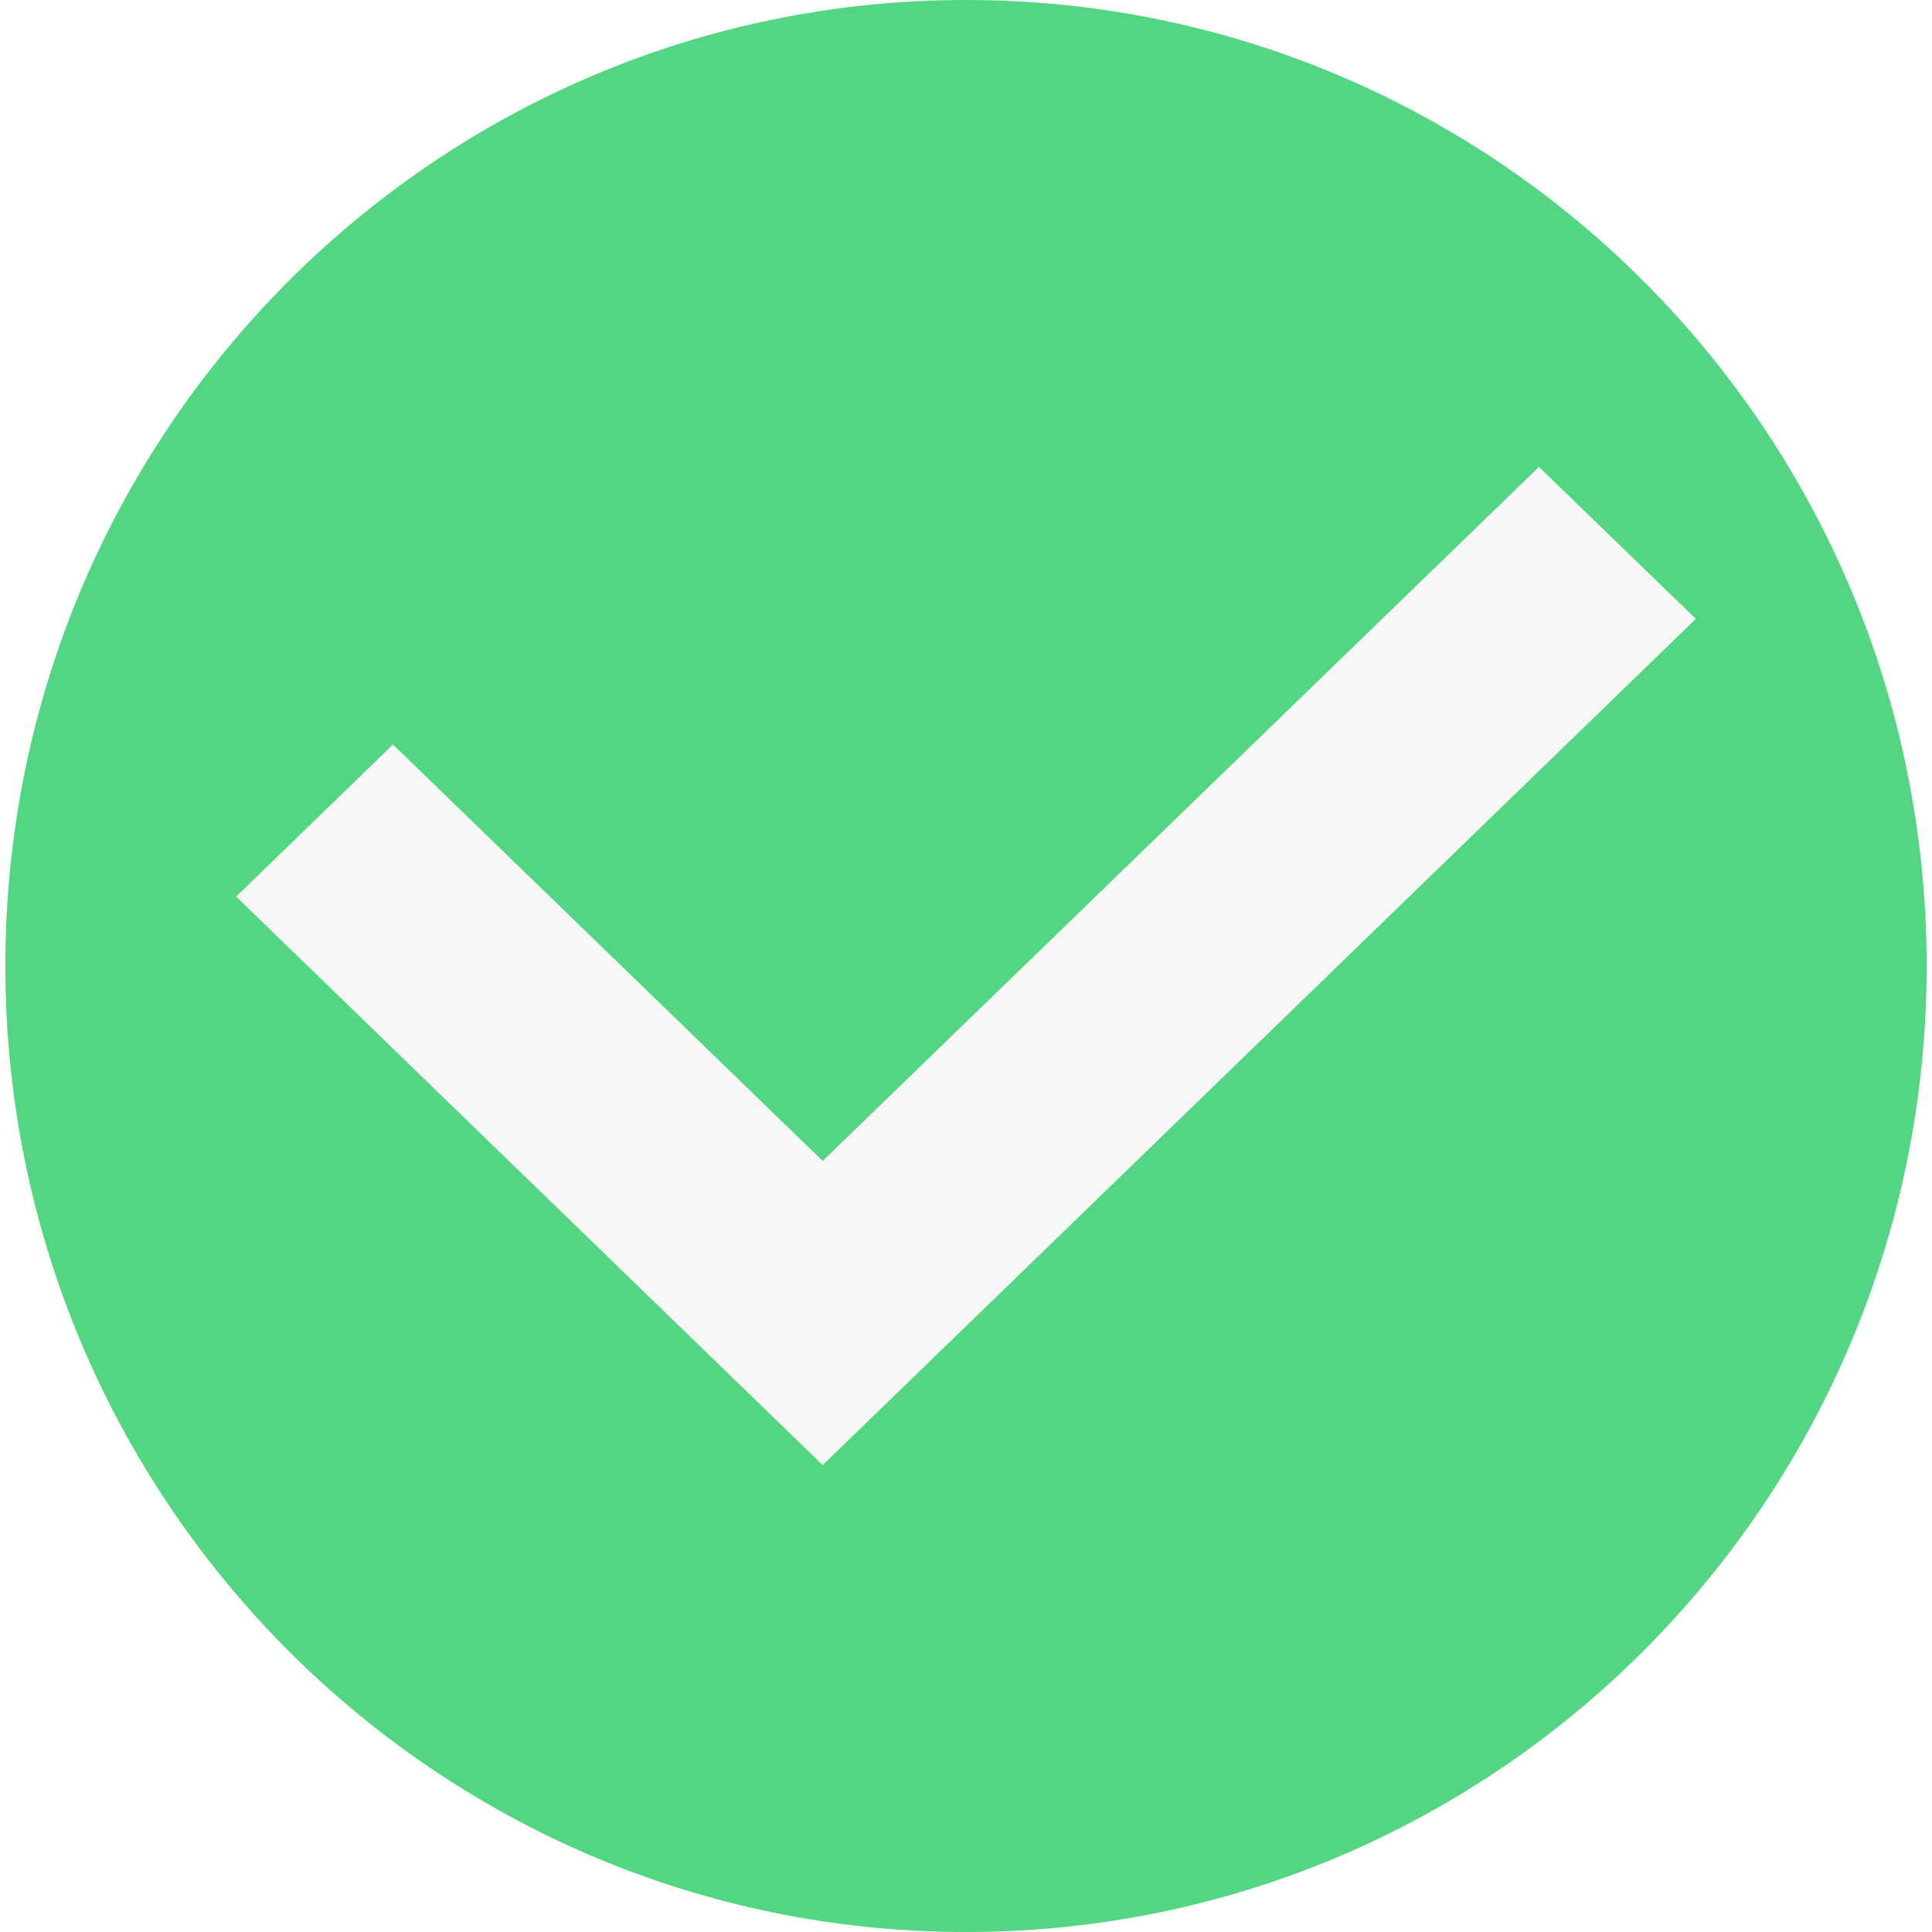
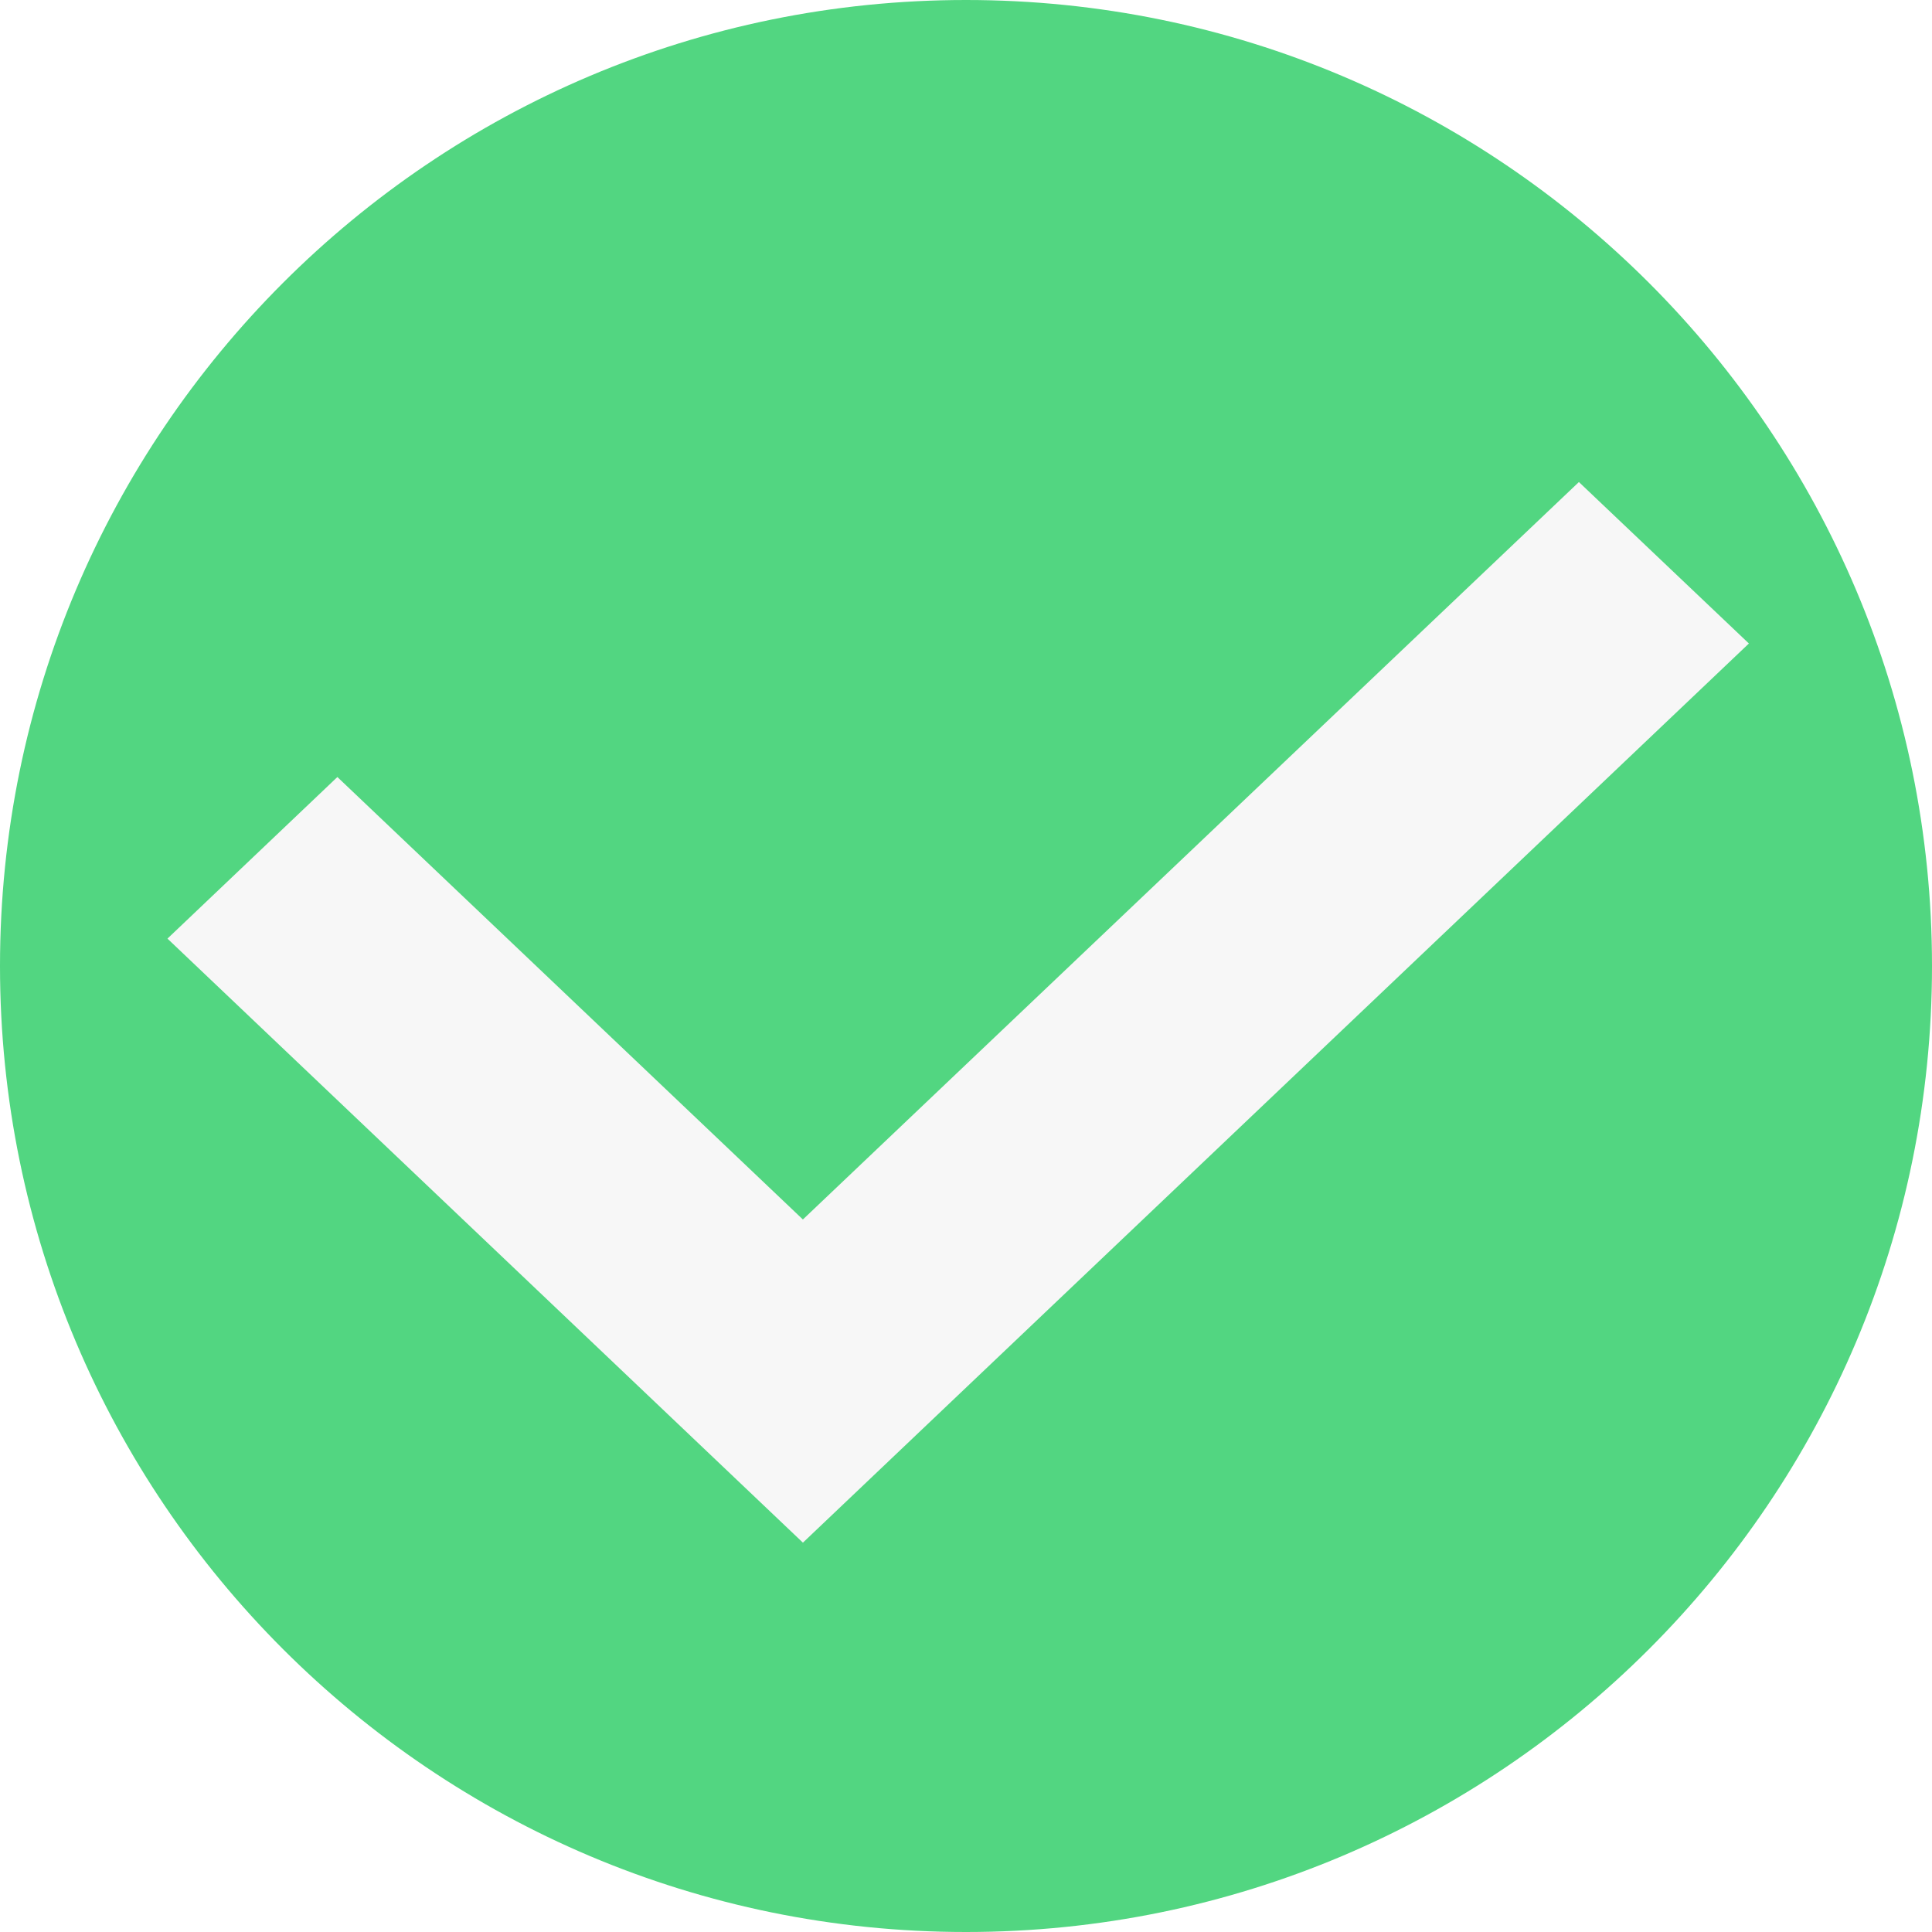
- <svg xmlns="http://www.w3.org/2000/svg" width="360" height="360">
+ <svg xmlns="http://www.w3.org/2000/svg" width="80" height="80">
  <g>
-     <rect fill="none" id="canvas_background" height="362" width="362" y="-1" x="-1" />
-     <g display="none" id="canvasGrid">
-       <rect fill="url(#gridpattern)" stroke-width="0" y="0" x="0" height="100%" width="100%" id="svg_3" />
+     <rect x="-1" y="-1" width="82" height="82" id="canvas_background" fill="none" />
+     <g id="canvasGrid" display="none">
+       <rect id="svg_3" width="100%" height="100%" x="0" y="0" stroke-width="0" fill="url(#gridpattern)" />
    </g>
  </g>
  <g>
-     <ellipse stroke="#000" ry="180" rx="179" id="svg_1" cy="180" cx="180" stroke-width="0" fill="#52d681" />
-     <path id="svg_6" d="m44,167.068l29.227,-28.338l80.067,77.594l133.469,-129.324l29.237,28.318l-162.706,157.682" stroke-opacity="null" stroke-width="0" stroke="#000" fill="#f7f7f7" />
+     <ellipse fill="#52d681" stroke-width="0" cx="40" cy="40" id="svg_1" rx="40" ry="40" stroke="#000" />
+     <path stroke="#000" fill="#f7f7f7" stroke-width="0" stroke-opacity="null" d="m6.934,38.866l7.036,-6.691l19.276,18.321l32.133,-30.536l7.039,6.686l-39.171,37.232" id="svg_6" />
  </g>
</svg>
